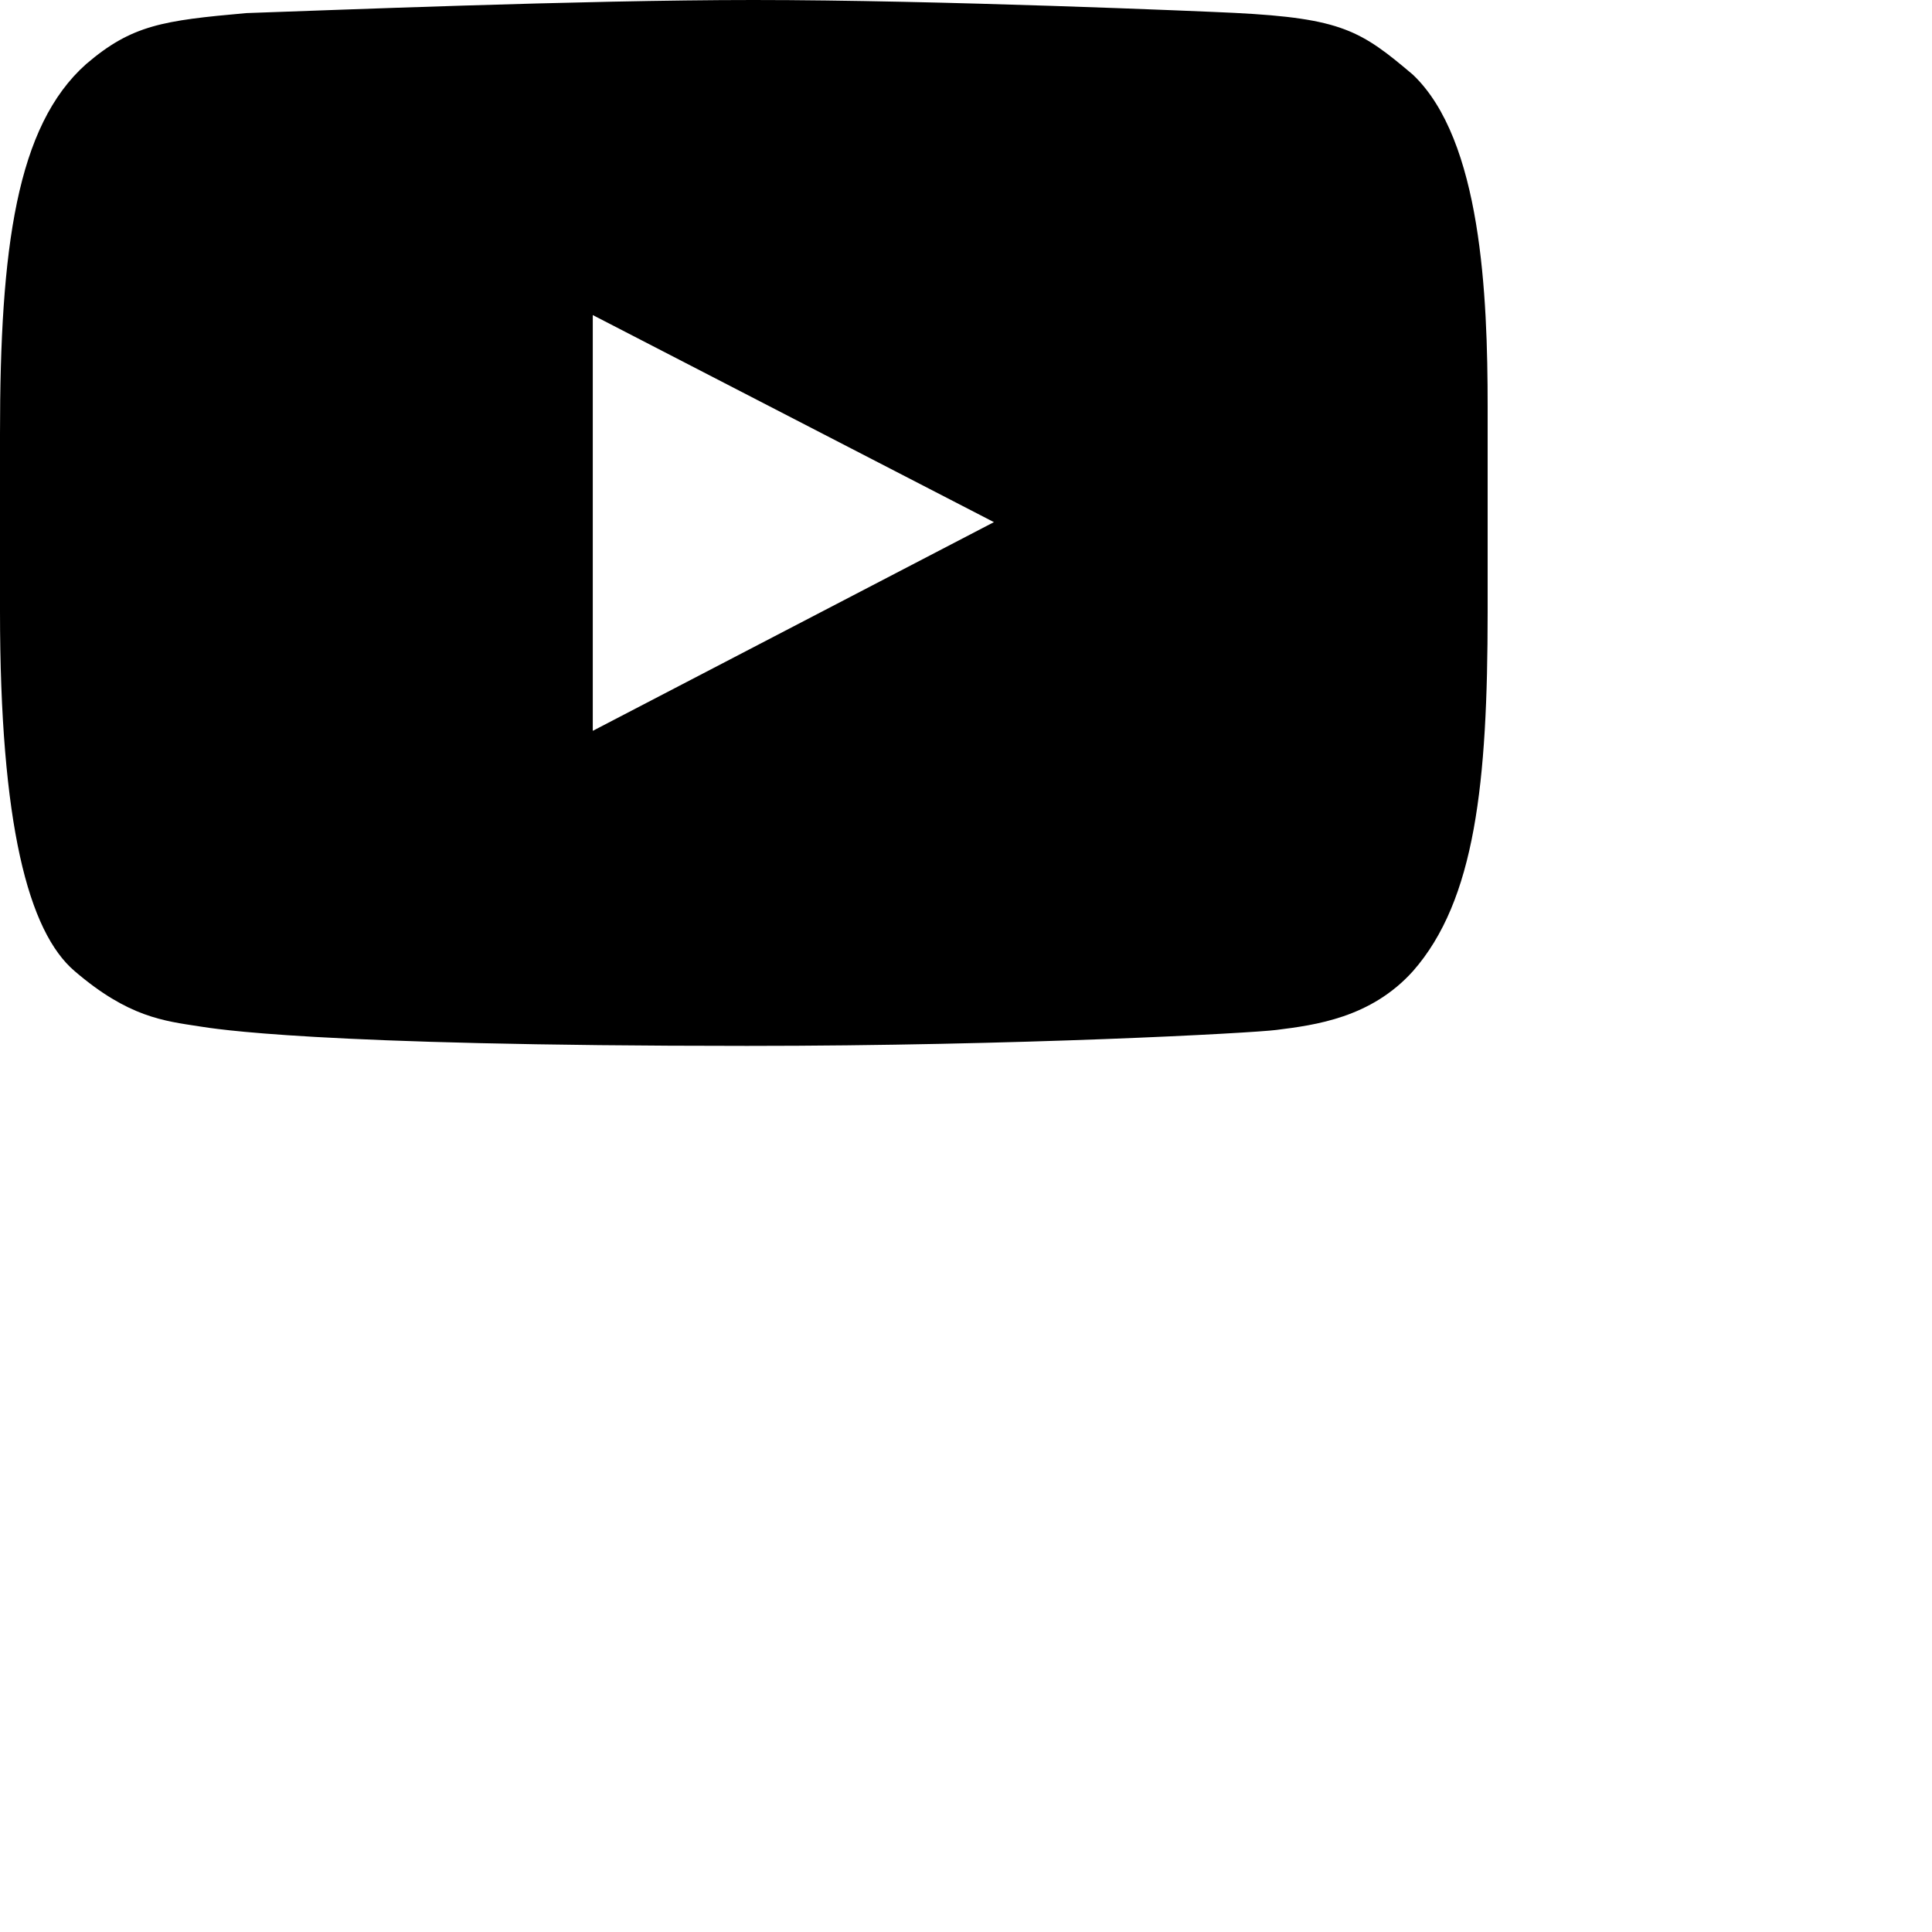
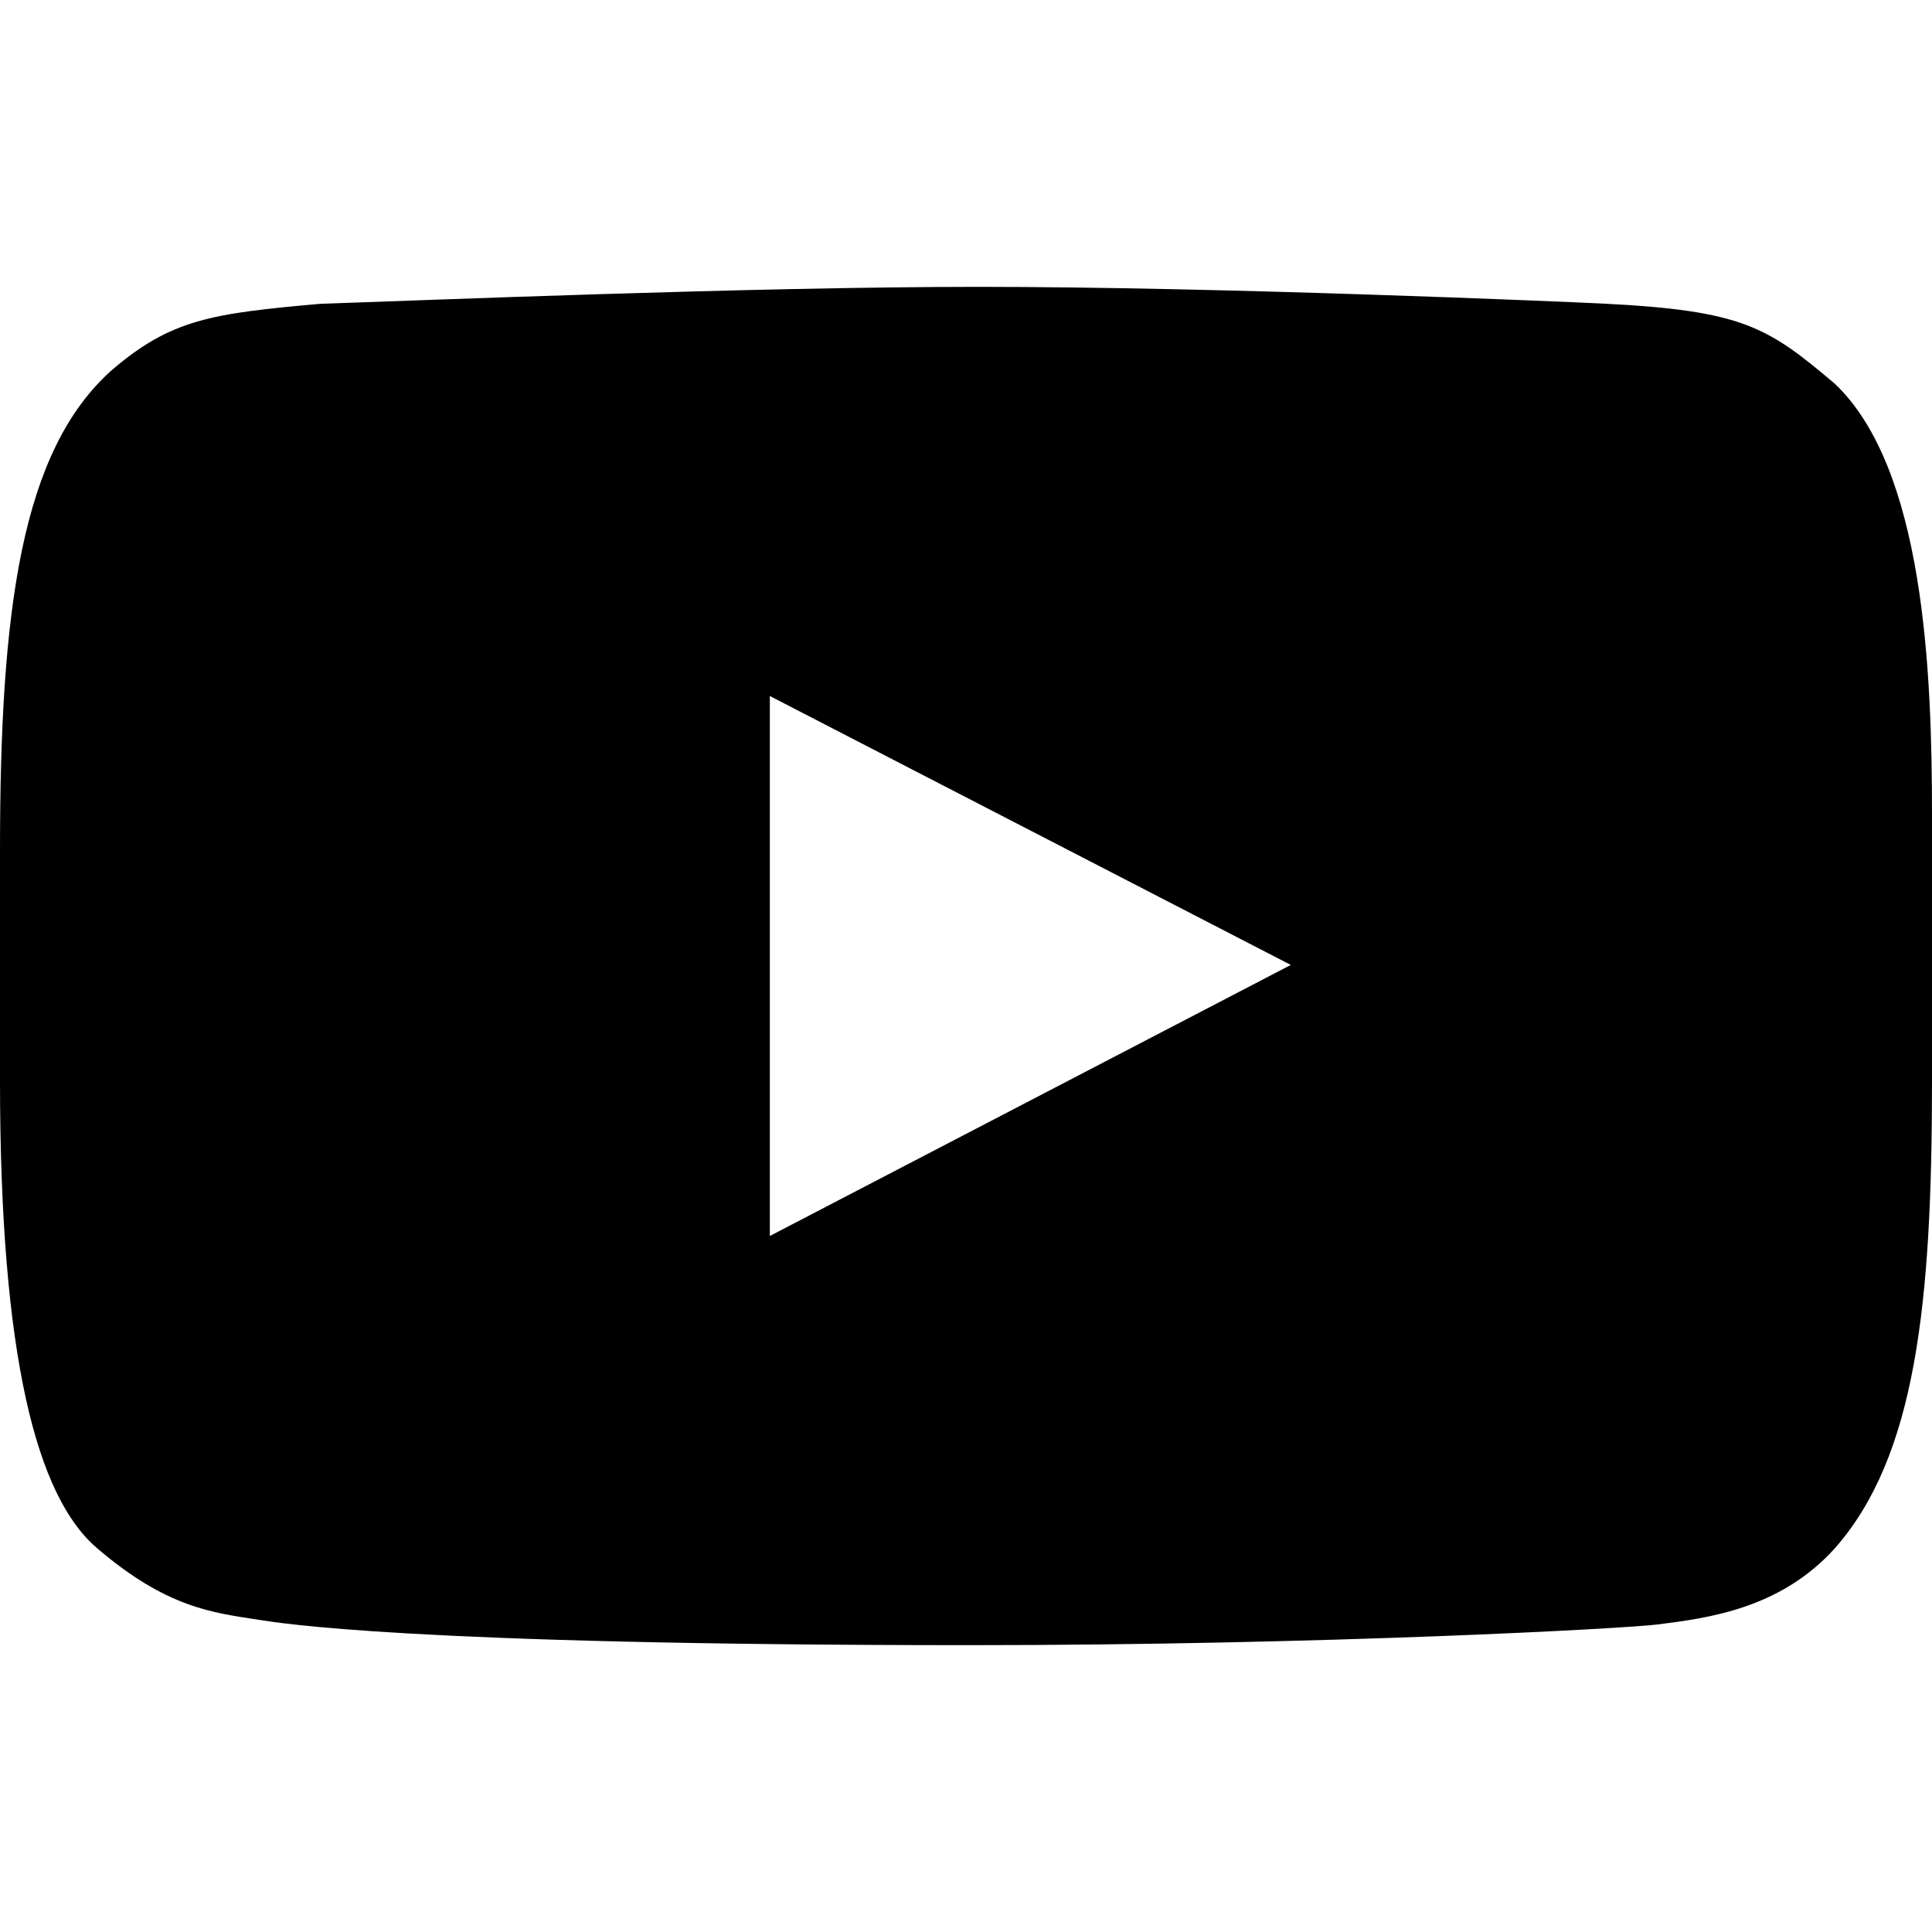
<svg xmlns="http://www.w3.org/2000/svg" version="1.1" x="0px" y="0px" viewBox="0 0 100 100" enable-background="new 0 0 100 100" xml:space="default">
  <g id="youtube-play-button">
-     <path d="M73.133,3.867c-2.688-2.276-3.673-2.92-9.236-3.2C62.324,0.59,48.595,0,39.004,0     c-8.993,0-22.281,0.545-26.259,0.678C8.426,1.064,6.827,1.29,4.46,3.315C0.855,6.521,0,12.821,0,22.46v9.173     c0,11.002,1.461,16.591,3.867,18.635c2.777,2.382,4.608,2.573,6.457,2.858c0.718,0.109,5.799,1.009,28.344,1.009     c14.06,0,26.144-0.664,27.393-0.825c2.008-0.253,4.893-0.621,7.072-3.042C76.358,46.603,77,40.518,77,31.702V21.015     C77,15.309,76.682,7.243,73.133,3.867z M30.682,37.828v-21.52l20.763,10.718L30.682,37.828z" />
+     <path d="M94.978,19.869c-3.491-2.956-4.77-3.792-11.995-4.155c-2.043-0.101-19.873-0.867-32.328-0.867     c-11.679,0-28.937,0.707-34.102,0.88c-5.61,0.502-7.687,0.796-10.76,3.425C1.111,23.316,0,31.498,0,44.016v11.913     c0,14.288,1.898,21.547,5.022,24.202c3.606,3.094,5.984,3.341,8.386,3.712c0.932,0.141,7.531,1.31,36.811,1.31     c18.259,0,33.954-0.862,35.576-1.071c2.608-0.329,6.355-0.807,9.184-3.951C99.167,75.371,100,67.468,100,56.018V42.14     C100,34.729,99.587,24.254,94.978,19.869z M39.847,63.974V36.026l26.965,13.919L39.847,63.974z" />
  </g>
</svg>
